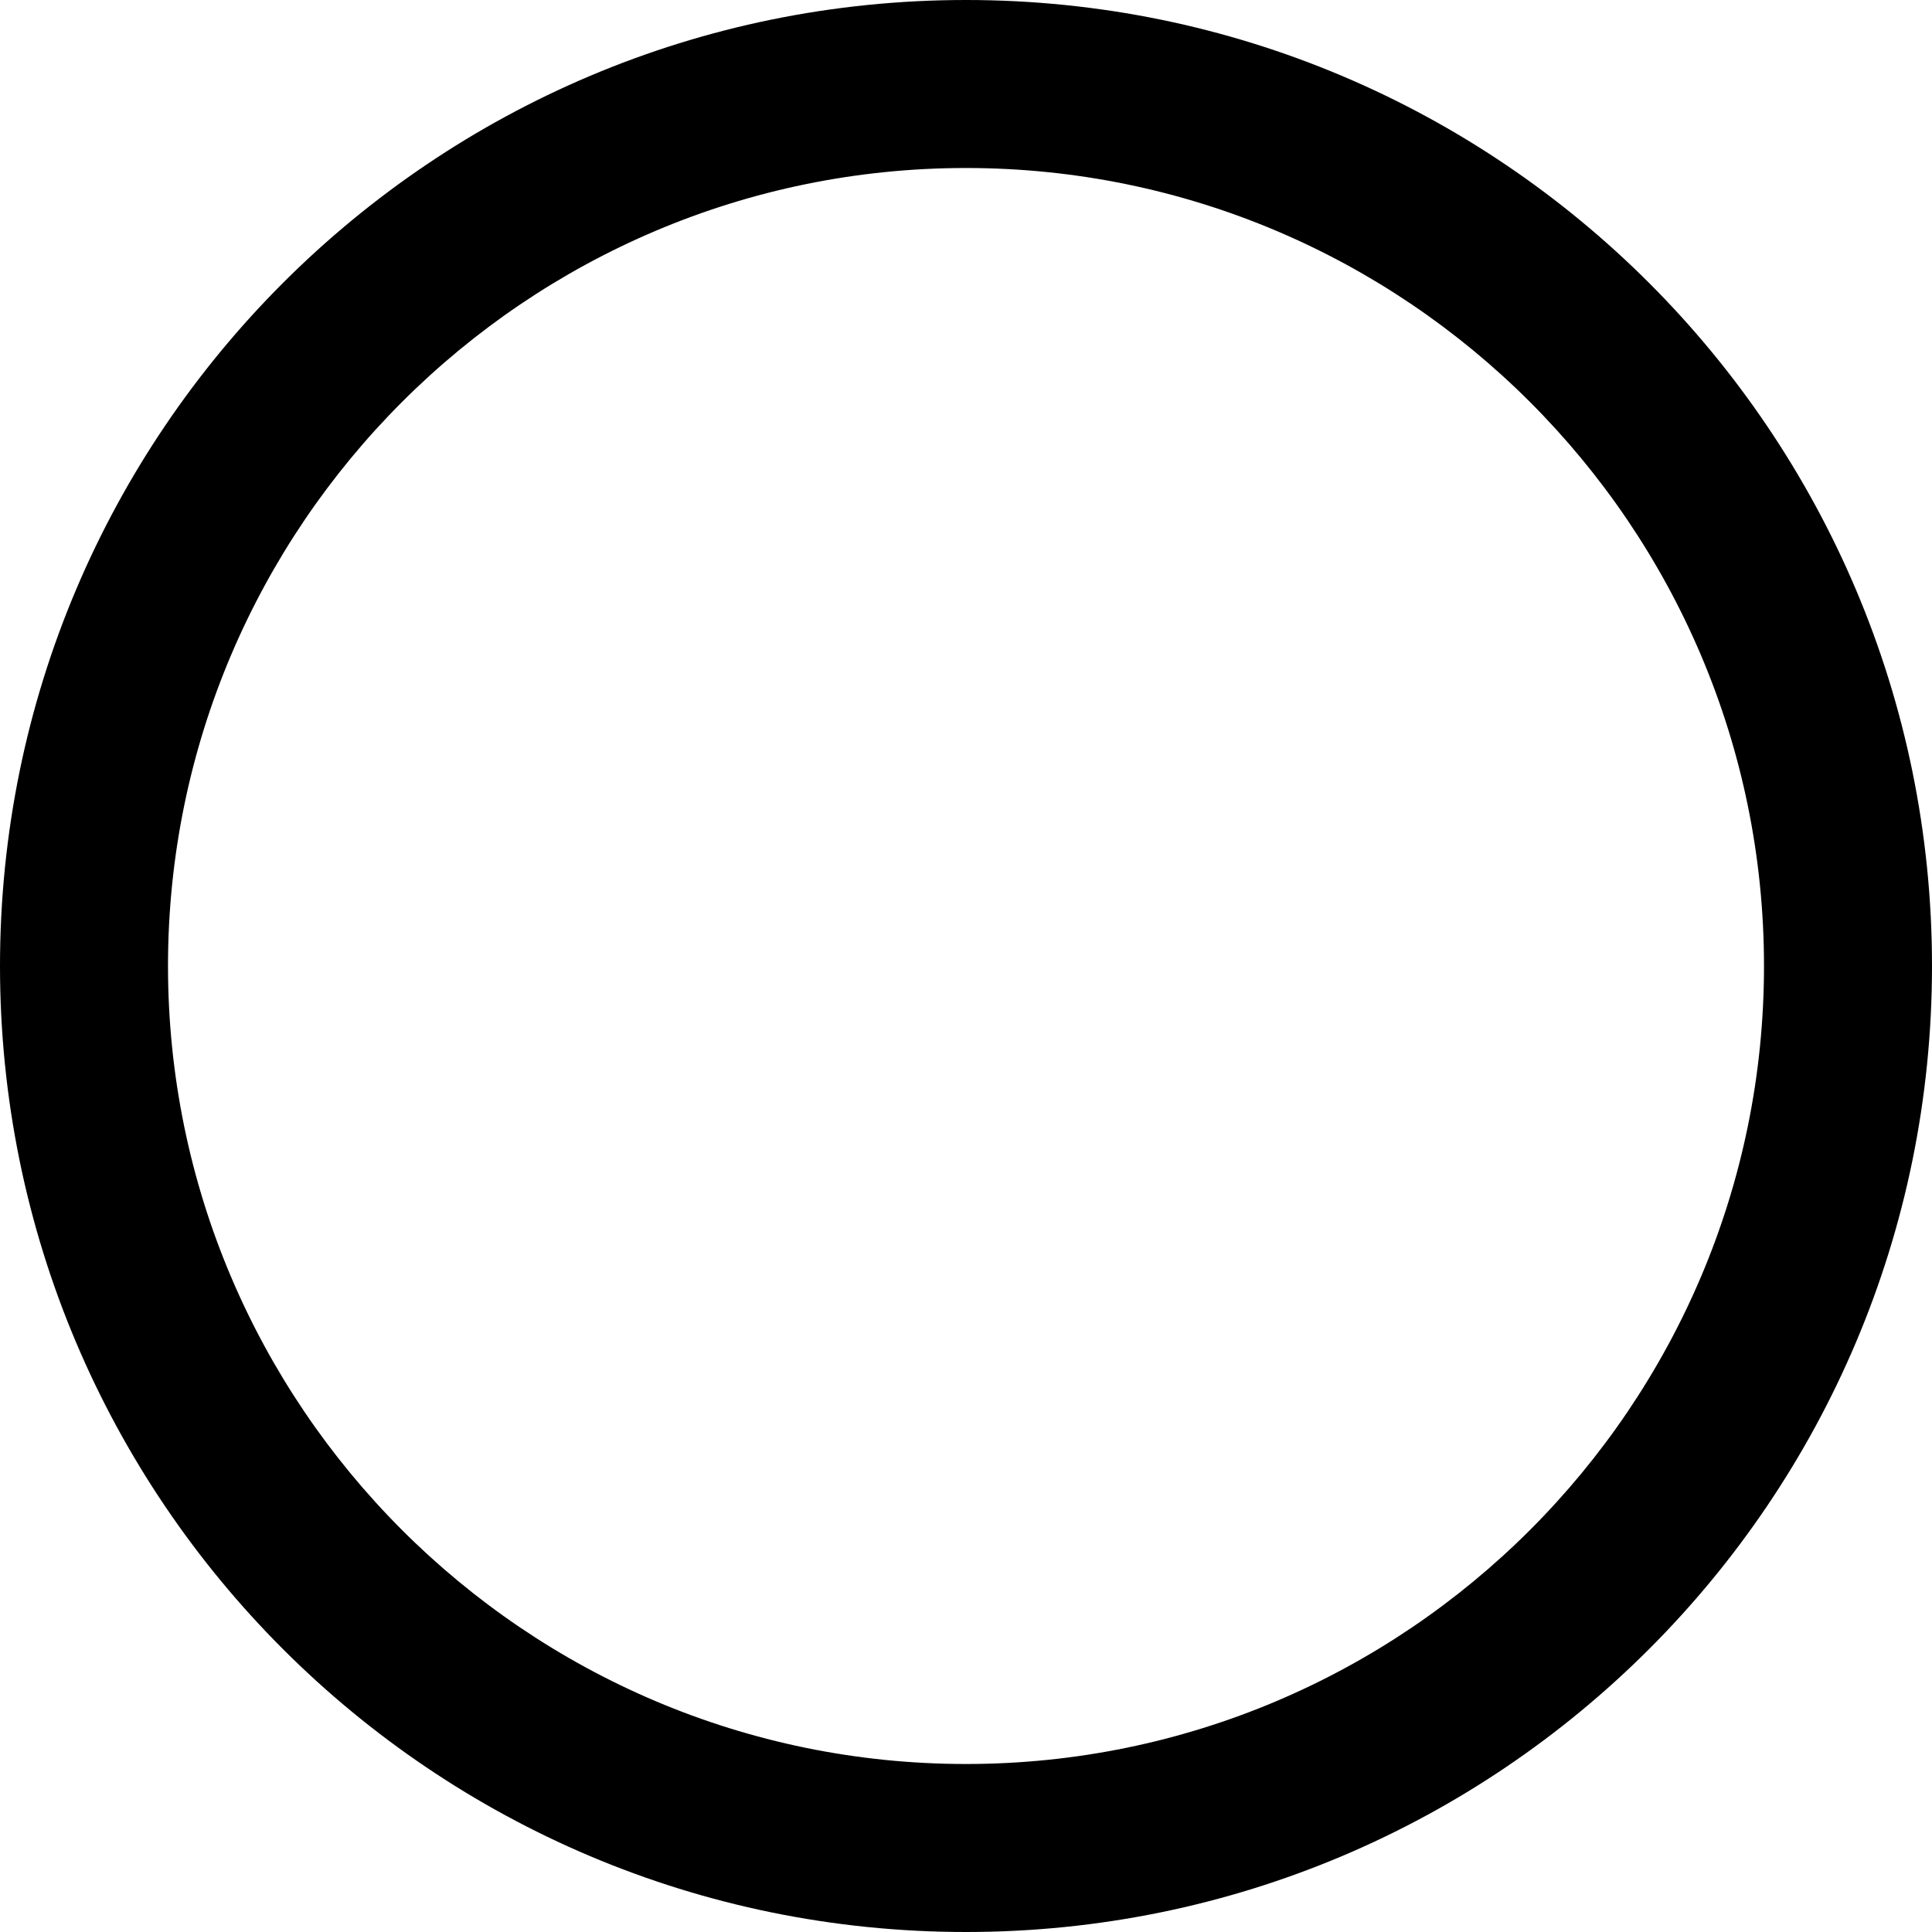
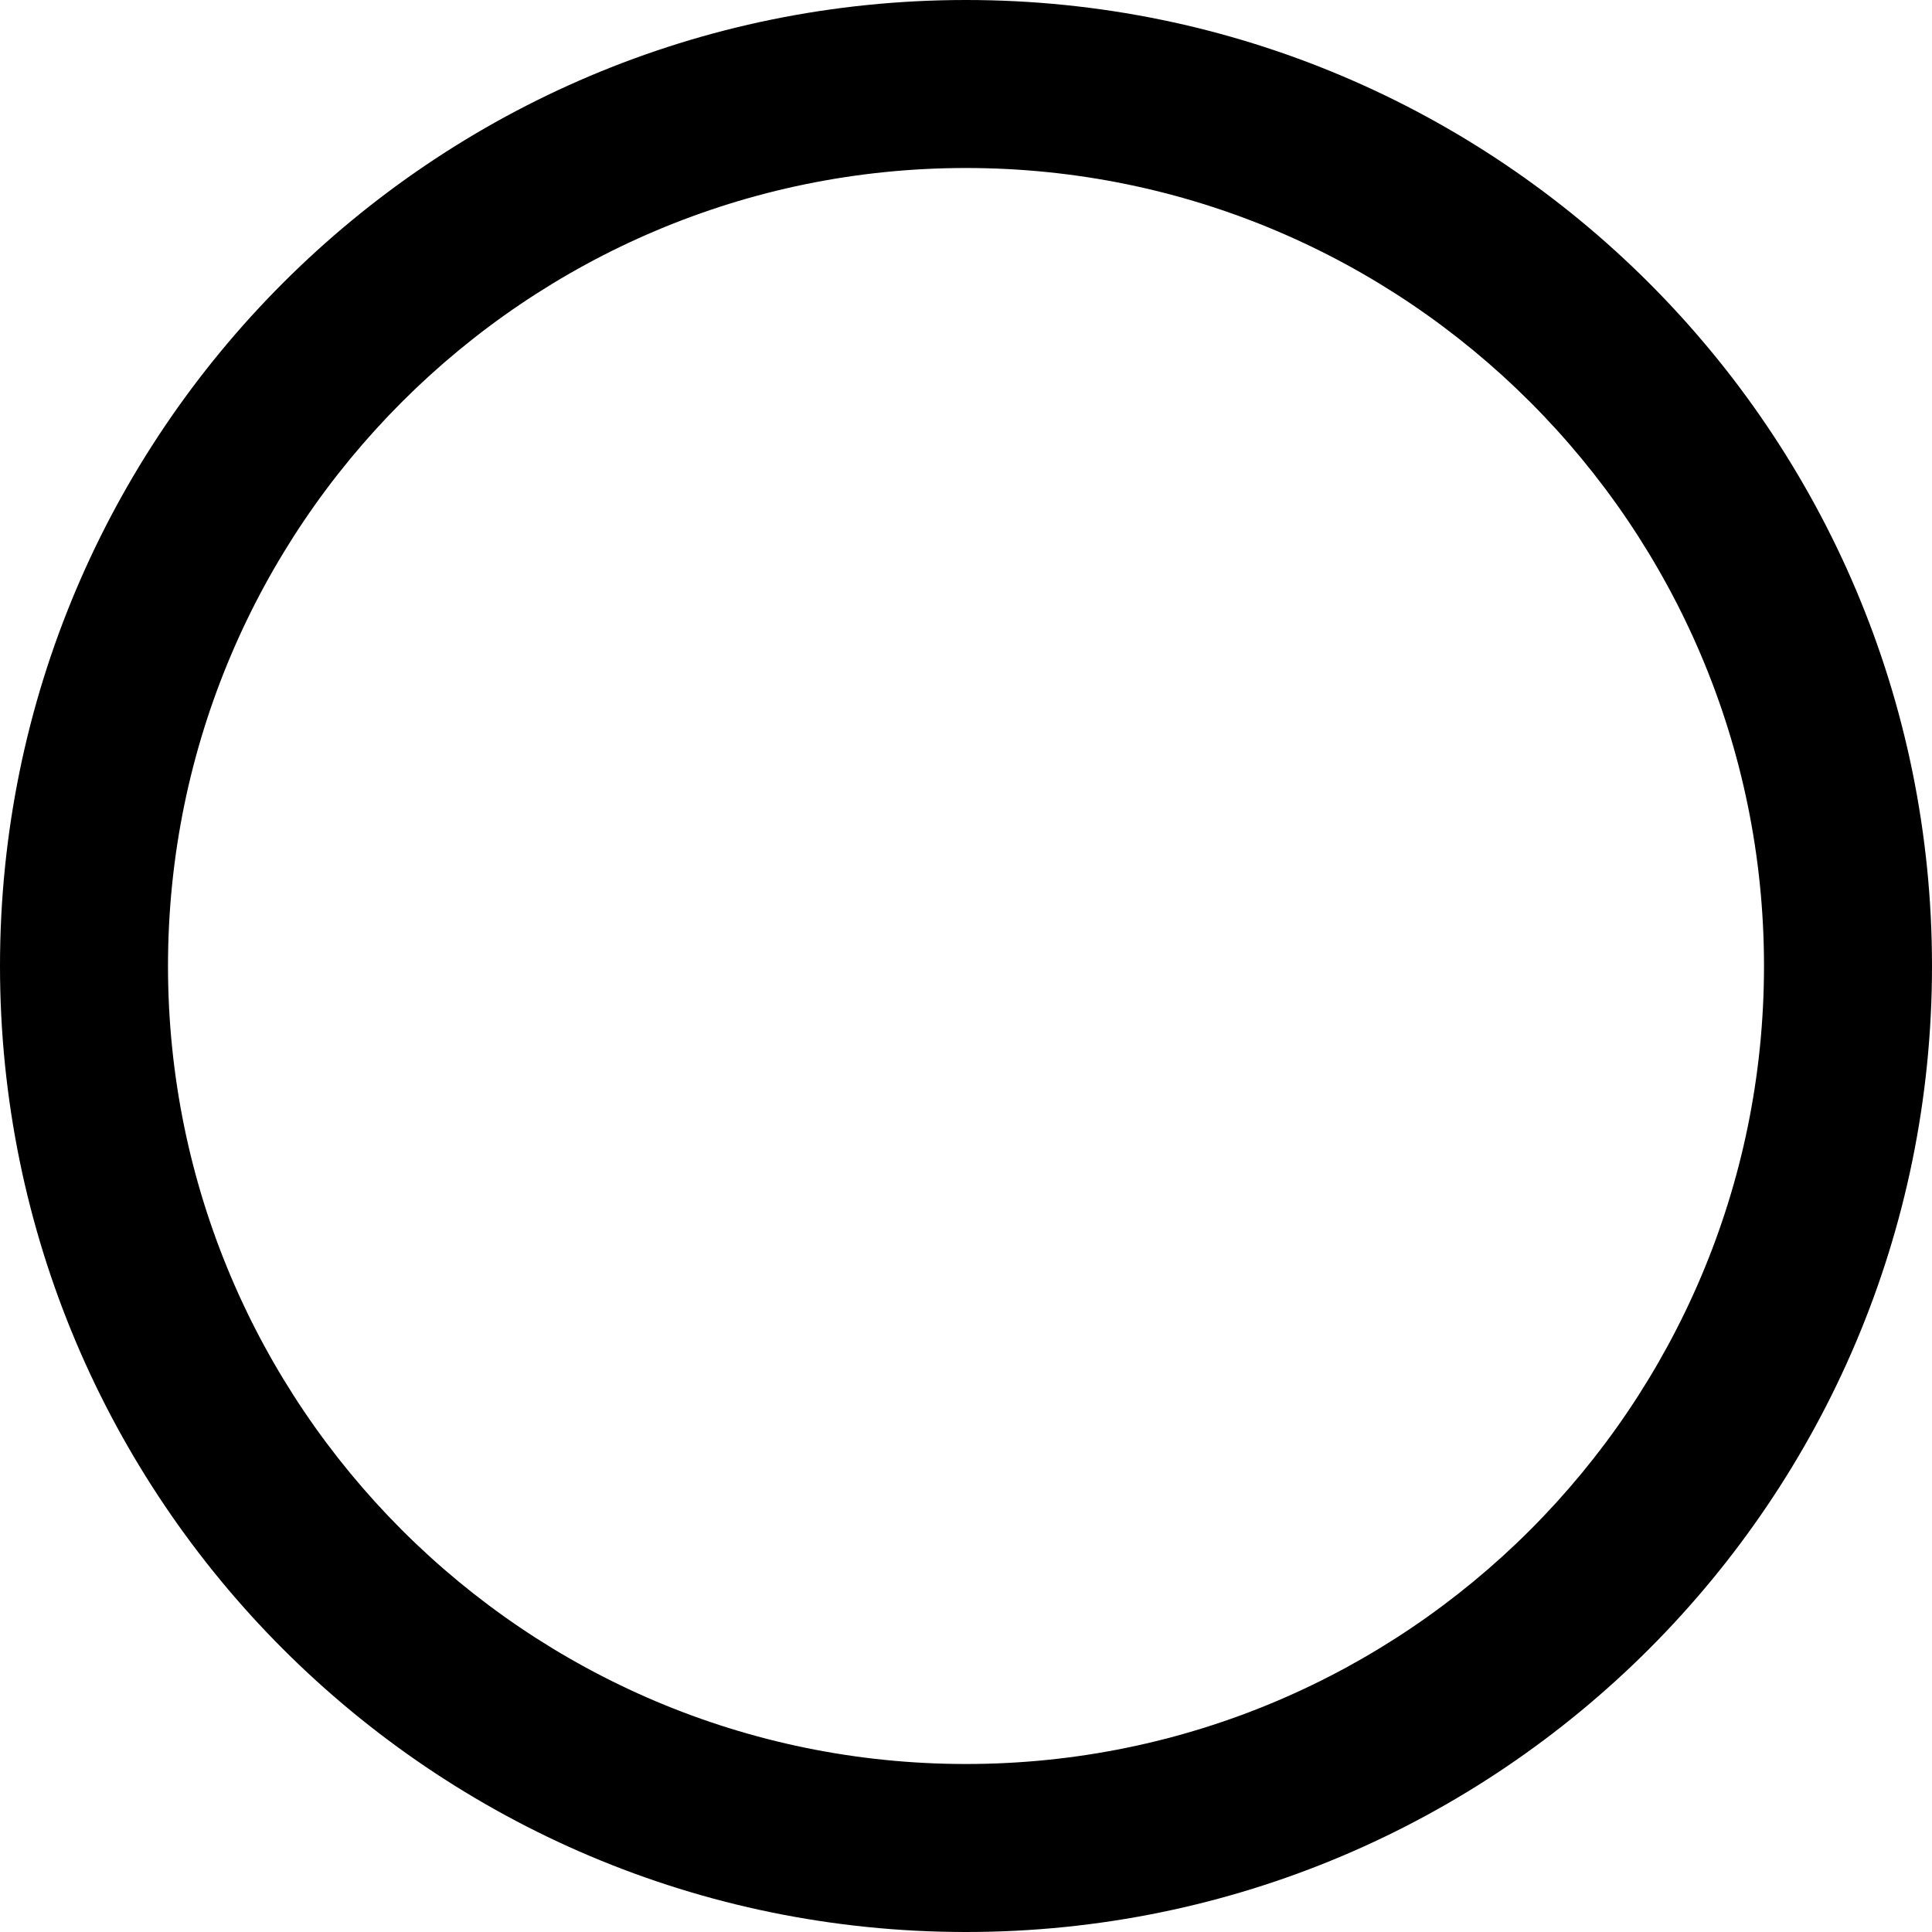
- <svg xmlns="http://www.w3.org/2000/svg" enable-background="new 0 0 23 23" version="1.1" viewBox="0 0 23 23" xml:space="preserve">
-   <path d="M11.5,2c5.238,0,9.5,4.262,9.5,9.5S16.738,21,11.5,21S2,16.738,2,11.5S6.262,2,11.5,2 M11.5,0C5.149,0,0,5.149,0,11.5   C0,17.852,5.149,23,11.5,23C17.852,23,23,17.852,23,11.5C23,5.149,17.852,0,11.5,0L11.5,0z" />
+ <svg xmlns="http://www.w3.org/2000/svg" width="23" height="23">
+   <path d="M11.5 2c5.24 0 9.5 4.26 9.5 9.5S16.74 21 11.5 21 2 16.74 2 11.5 6.26 2 11.5 2m0-2C5.15 0 0 5.15 0 11.5S5.15 23 11.5 23 23 17.85 23 11.5 17.85 0 11.5 0z" />
</svg>
